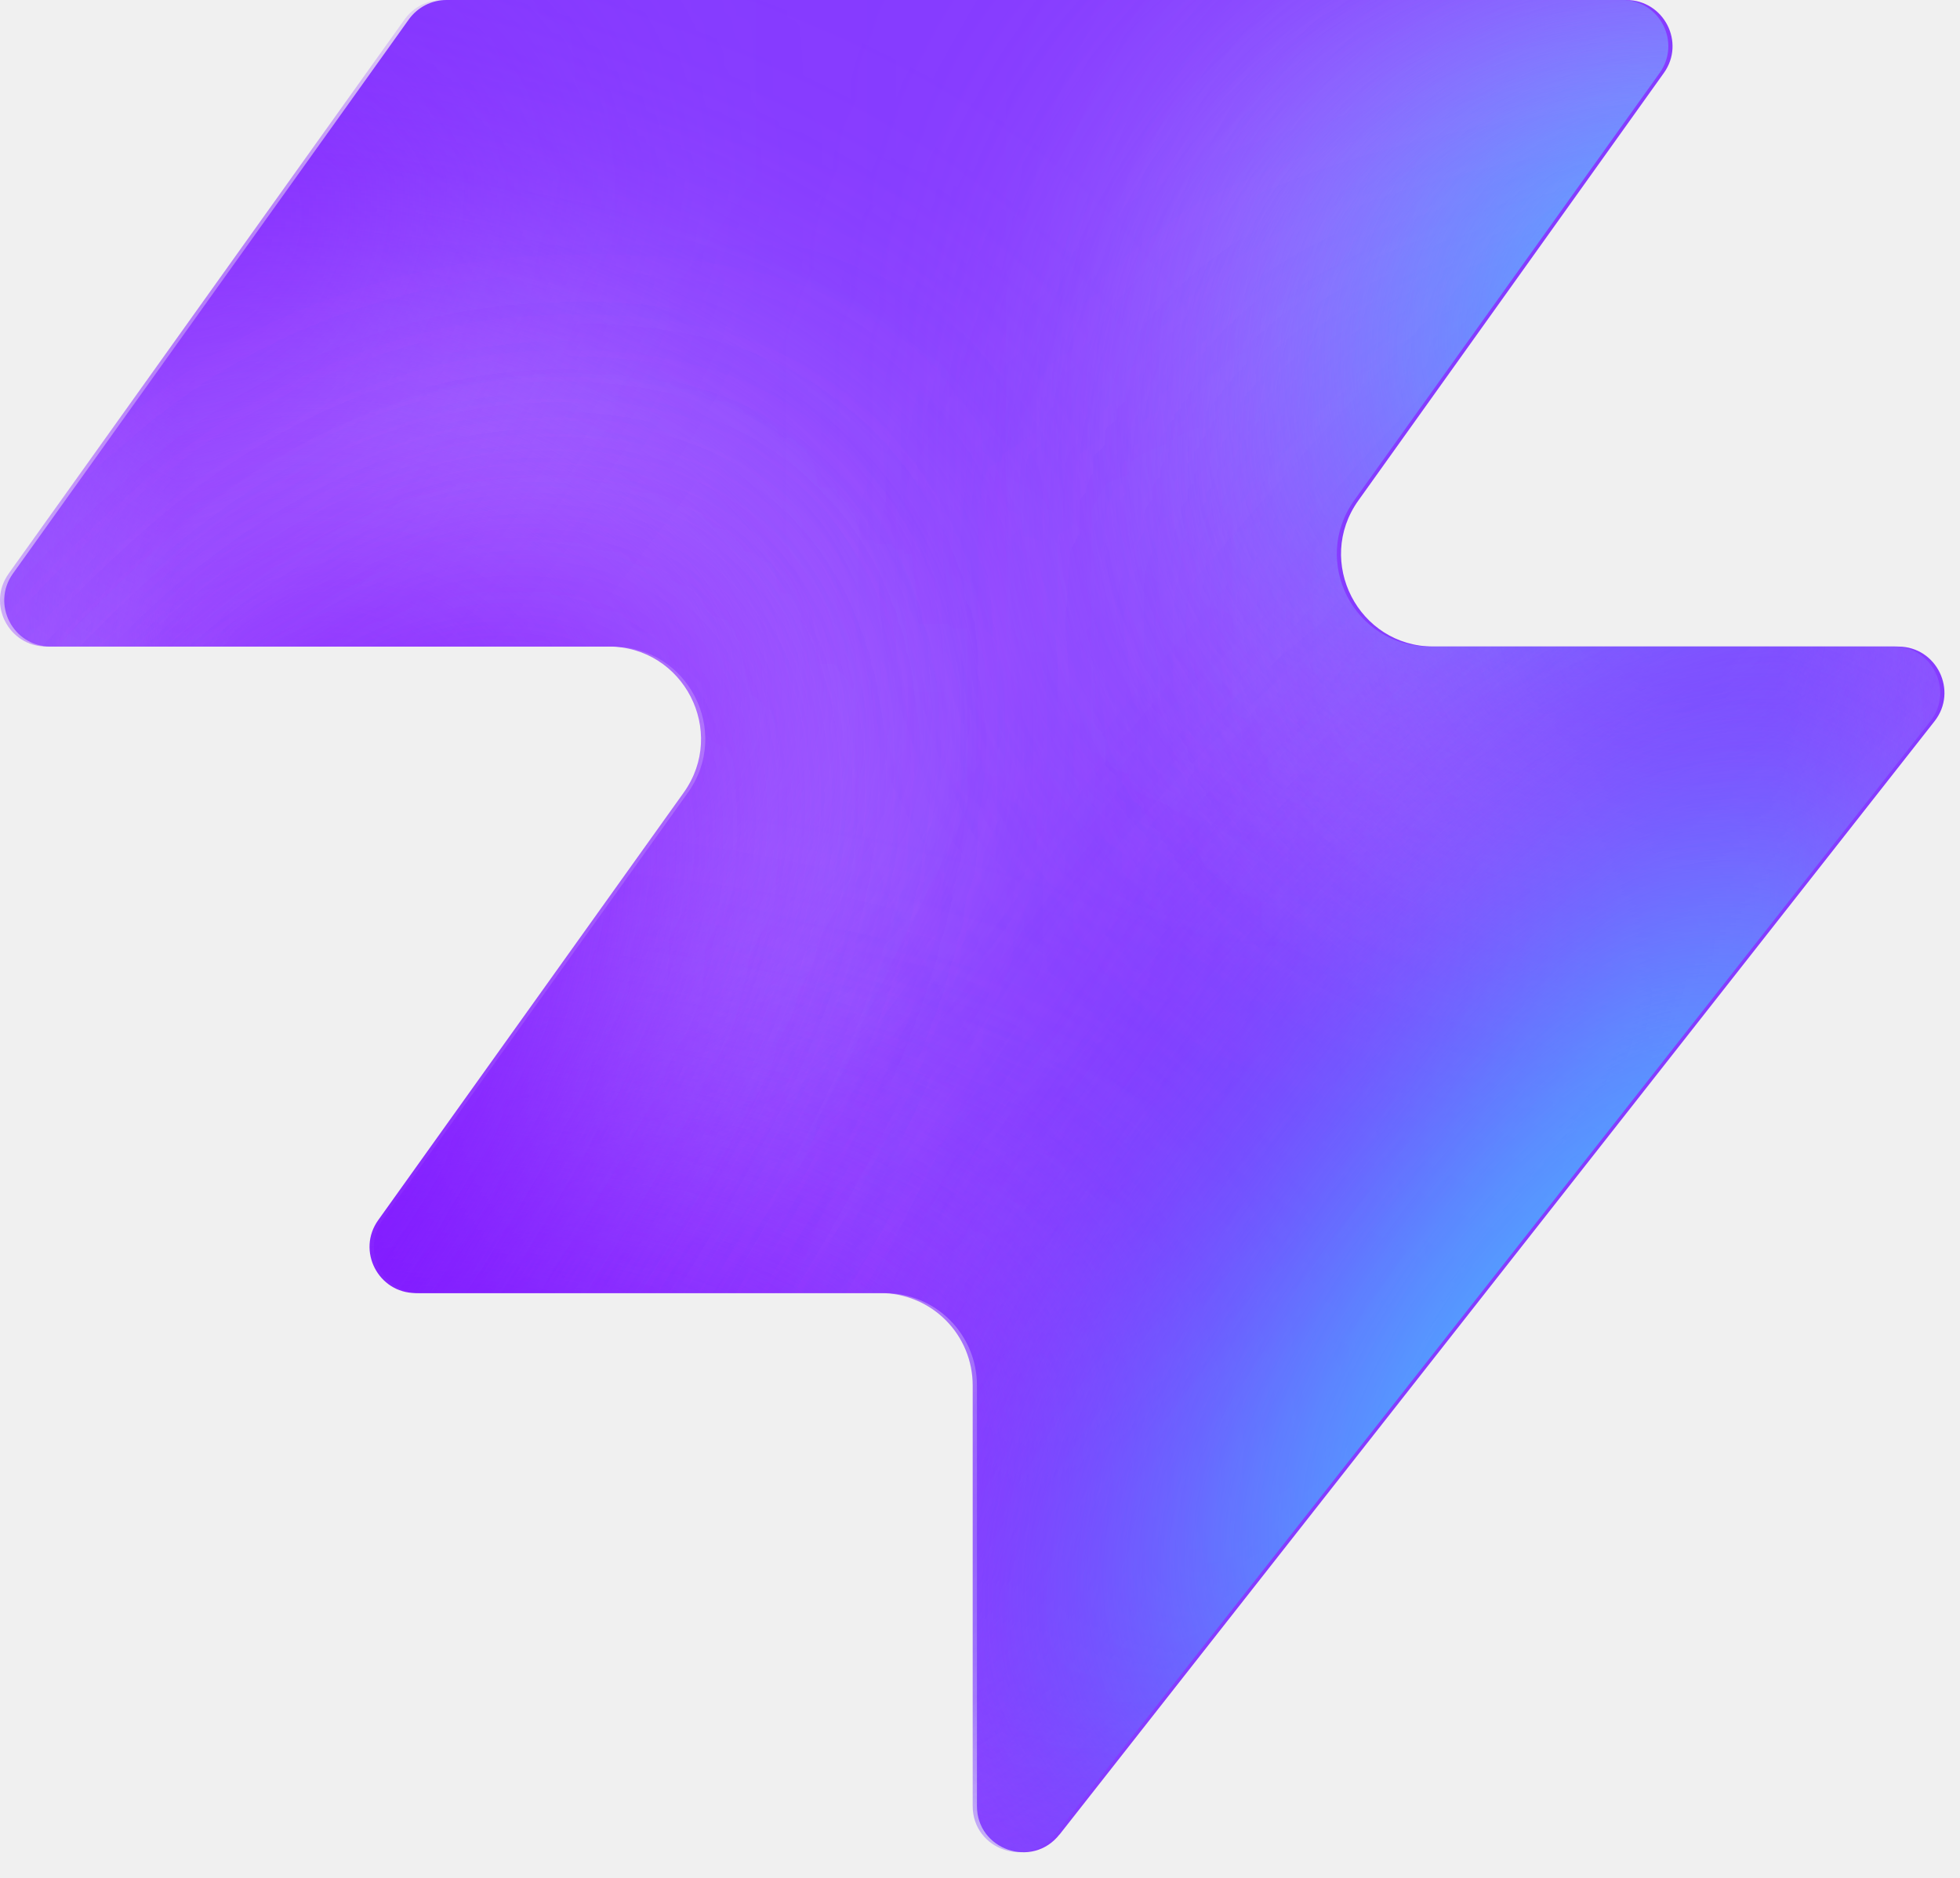
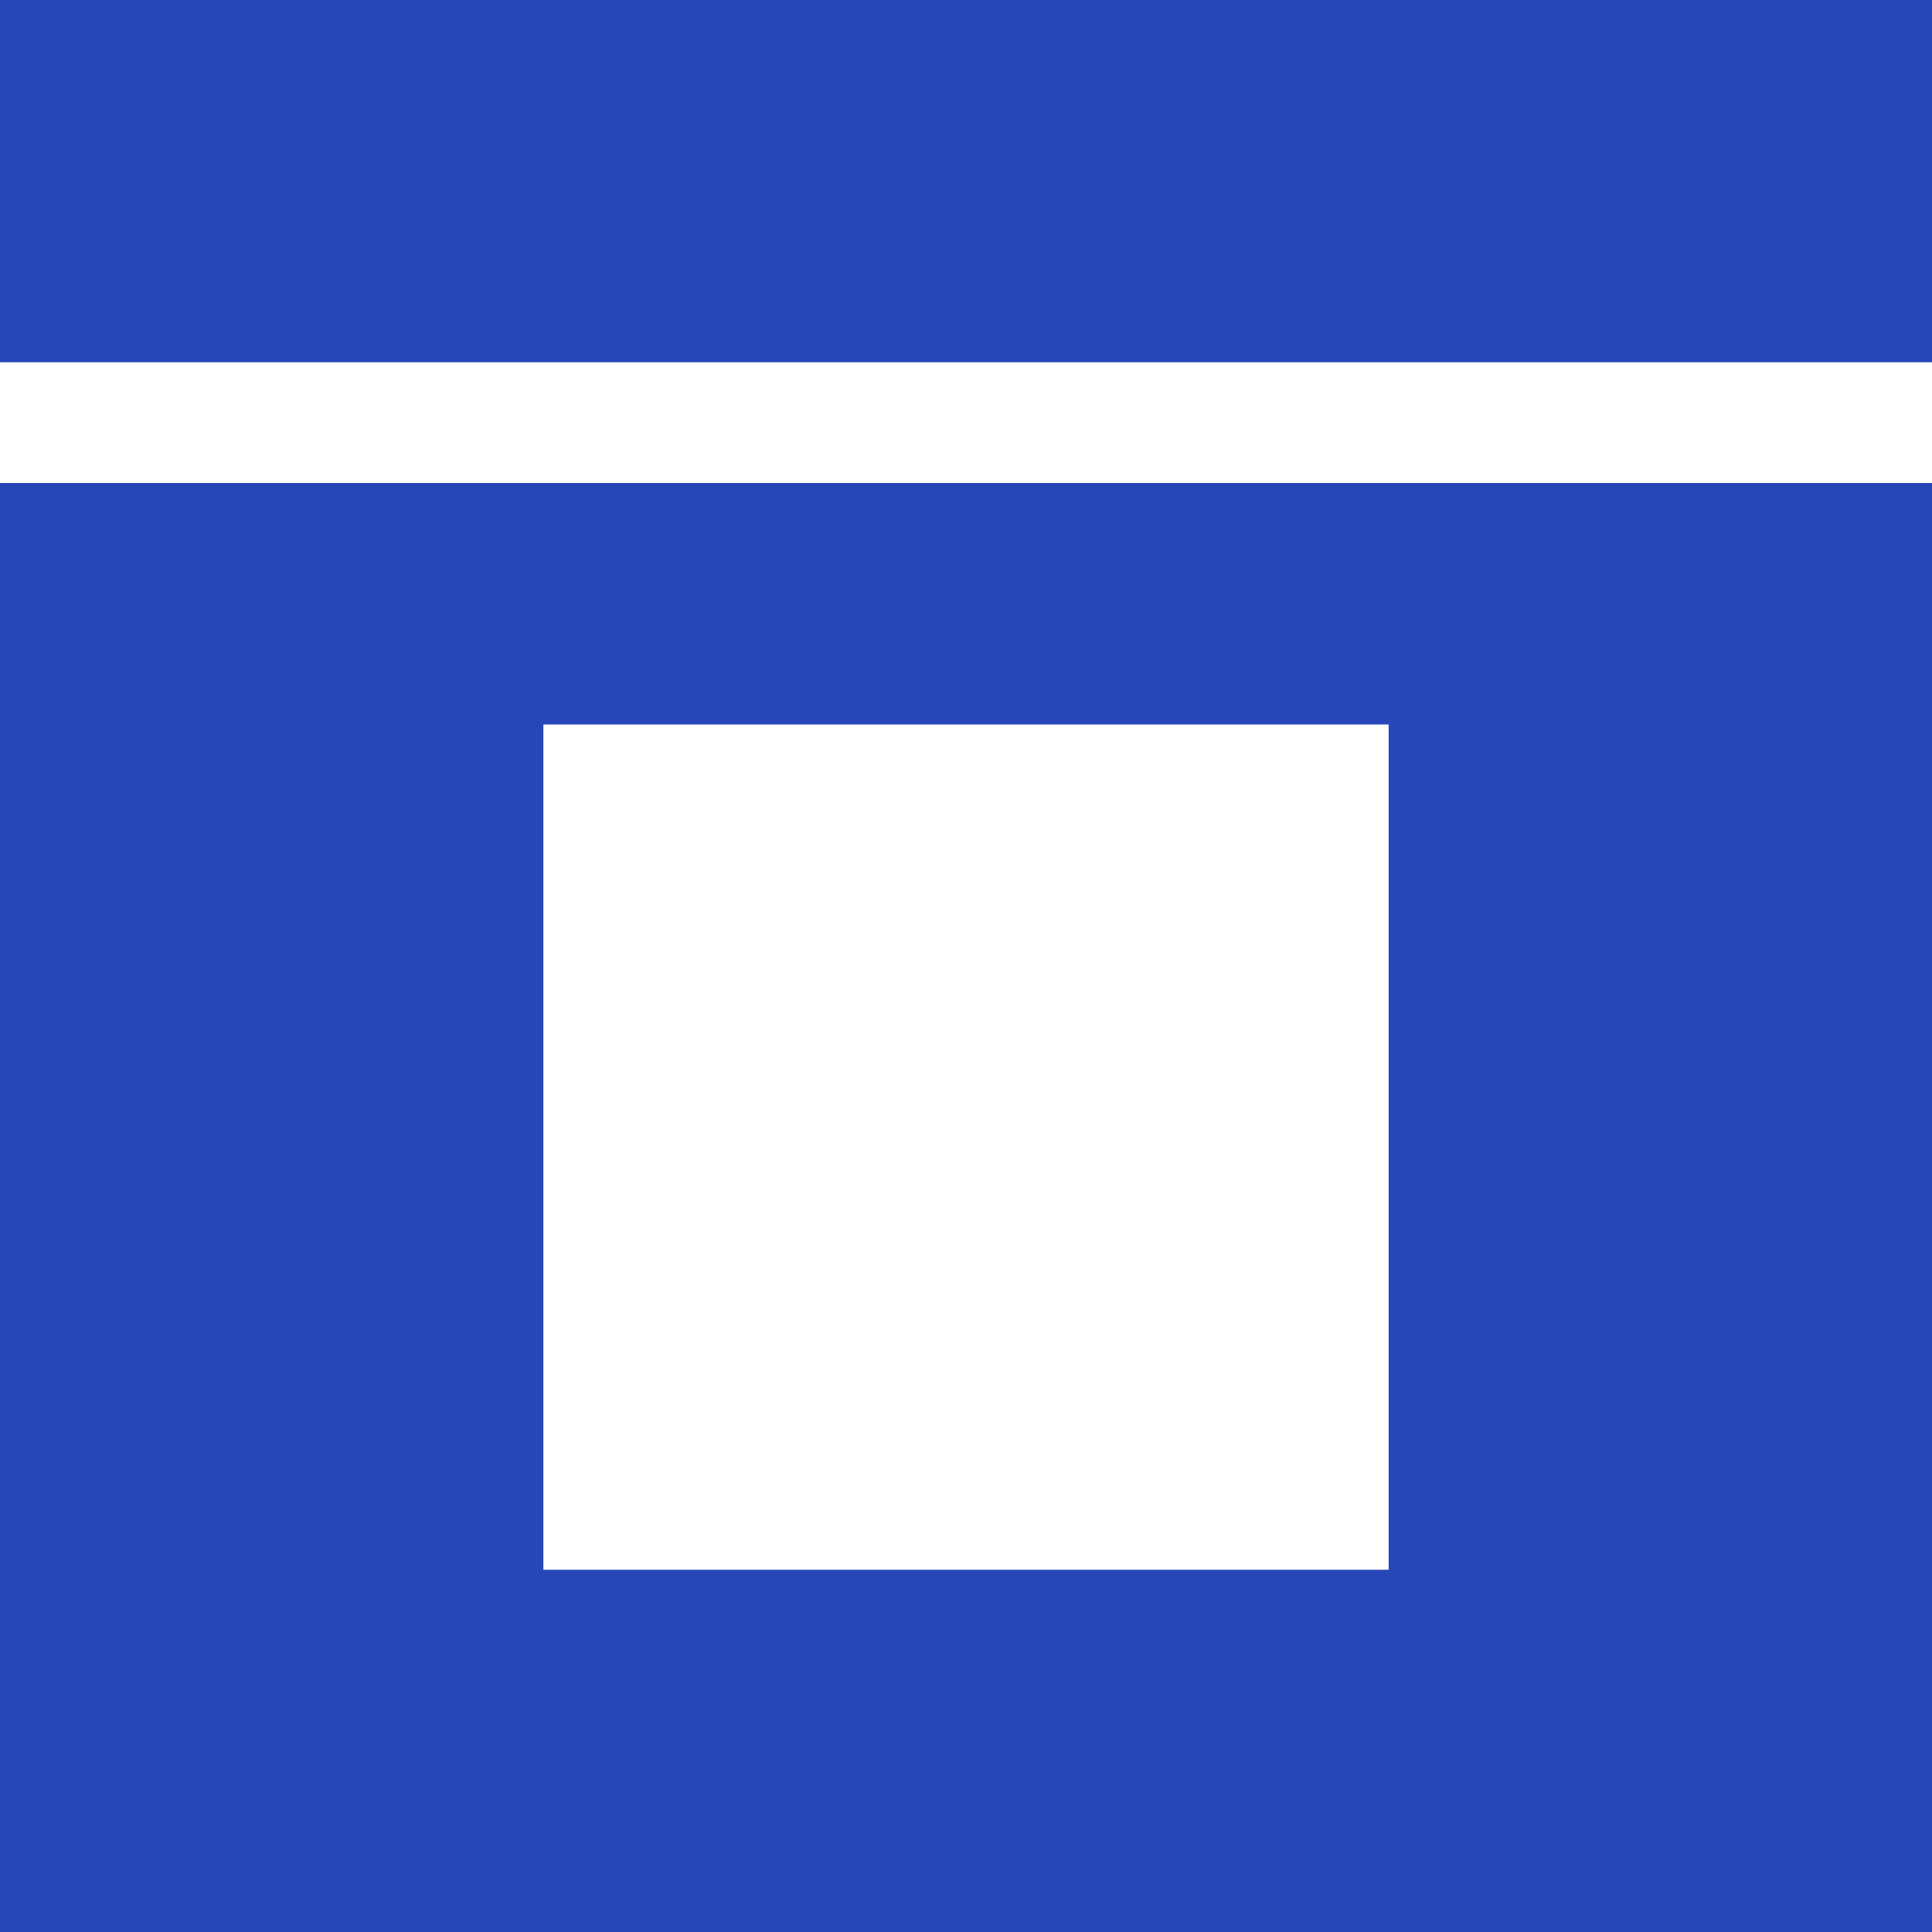
- <svg xmlns="http://www.w3.org/2000/svg" width="48" height="46" fill="none" viewBox="0 0 48 46">
-   <path fill="#863bff" d="M25.946 44.938c-.664.845-2.021.375-2.021-.698V33.937a2.26 2.26 0 0 0-2.262-2.262H10.287c-.92 0-1.456-1.04-.92-1.788l7.48-10.471c1.07-1.497 0-3.578-1.842-3.578H1.237c-.92 0-1.456-1.04-.92-1.788L10.013.474c.214-.297.556-.474.92-.474h28.894c.92 0 1.456 1.04.92 1.788l-7.48 10.471c-1.07 1.498 0 3.579 1.842 3.579h11.377c.943 0 1.473 1.088.89 1.83L25.947 44.94z" style="fill:#863bff;fill:color(display-p3 .525 .23 1);fill-opacity:1" />
-   <mask id="a" width="48" height="46" x="0" y="0" maskUnits="userSpaceOnUse" style="mask-type:alpha">
-     <path fill="#000" d="M25.842 44.938c-.664.844-2.021.375-2.021-.698V33.937a2.26 2.26 0 0 0-2.262-2.262H10.183c-.92 0-1.456-1.04-.92-1.788l7.48-10.471c1.07-1.498 0-3.579-1.842-3.579H1.133c-.92 0-1.456-1.04-.92-1.787L9.91.473c.214-.297.556-.474.92-.474h28.894c.92 0 1.456 1.04.92 1.788l-7.48 10.471c-1.07 1.498 0 3.578 1.842 3.578h11.377c.943 0 1.473 1.088.89 1.832L25.843 44.94z" style="fill:#000;fill-opacity:1" />
-   </mask>
-   <g mask="url(#a)">
-     <g filter="url(#b)">
-       <ellipse cx="5.508" cy="14.704" fill="#ede6ff" rx="5.508" ry="14.704" style="fill:#ede6ff;fill:color(display-p3 .927 .903 1);fill-opacity:1" transform="matrix(.00324 1 1 -.00324 -4.47 31.516)" />
-     </g>
-     <g filter="url(#c)">
-       <ellipse cx="10.399" cy="29.851" fill="#ede6ff" rx="10.399" ry="29.851" style="fill:#ede6ff;fill:color(display-p3 .927 .903 1);fill-opacity:1" transform="matrix(.00324 1 1 -.00324 -39.328 7.883)" />
-     </g>
-     <g filter="url(#d)">
-       <ellipse cx="5.508" cy="30.487" fill="#7e14ff" rx="5.508" ry="30.487" style="fill:#7e14ff;fill:color(display-p3 .492 .077 1);fill-opacity:1" transform="rotate(89.814 -25.913 -14.639)scale(1 -1)" />
-     </g>
-     <g filter="url(#e)">
-       <ellipse cx="5.508" cy="30.599" fill="#7e14ff" rx="5.508" ry="30.599" style="fill:#7e14ff;fill:color(display-p3 .492 .077 1);fill-opacity:1" transform="rotate(89.814 -32.644 -3.334)scale(1 -1)" />
-     </g>
-     <g filter="url(#f)">
-       <ellipse cx="5.508" cy="30.599" fill="#7e14ff" rx="5.508" ry="30.599" style="fill:#7e14ff;fill:color(display-p3 .492 .077 1);fill-opacity:1" transform="matrix(.00324 1 1 -.00324 -34.34 30.47)" />
-     </g>
-     <g filter="url(#g)">
-       <ellipse cx="14.072" cy="22.078" fill="#ede6ff" rx="14.072" ry="22.078" style="fill:#ede6ff;fill:color(display-p3 .927 .903 1);fill-opacity:1" transform="rotate(93.35 24.506 48.493)scale(-1 1)" />
-     </g>
-     <g filter="url(#h)">
-       <ellipse cx="3.47" cy="21.501" fill="#7e14ff" rx="3.47" ry="21.501" style="fill:#7e14ff;fill:color(display-p3 .492 .077 1);fill-opacity:1" transform="rotate(89.009 28.708 47.59)scale(-1 1)" />
-     </g>
-     <g filter="url(#i)">
-       <ellipse cx="3.47" cy="21.501" fill="#7e14ff" rx="3.47" ry="21.501" style="fill:#7e14ff;fill:color(display-p3 .492 .077 1);fill-opacity:1" transform="rotate(89.009 28.708 47.59)scale(-1 1)" />
-     </g>
-     <g filter="url(#j)">
-       <ellipse cx=".387" cy="8.972" fill="#7e14ff" rx="4.407" ry="29.108" style="fill:#7e14ff;fill:color(display-p3 .492 .077 1);fill-opacity:1" transform="rotate(39.51 .387 8.972)" />
-     </g>
-     <g filter="url(#k)">
-       <ellipse cx="47.523" cy="-6.092" fill="#7e14ff" rx="4.407" ry="29.108" style="fill:#7e14ff;fill:color(display-p3 .492 .077 1);fill-opacity:1" transform="rotate(37.892 47.523 -6.092)" />
-     </g>
-     <g filter="url(#l)">
-       <ellipse cx="41.412" cy="6.333" fill="#47bfff" rx="5.971" ry="9.665" style="fill:#47bfff;fill:color(display-p3 .28 .748 1);fill-opacity:1" transform="rotate(37.892 41.412 6.333)" />
-     </g>
-     <g filter="url(#m)">
-       <ellipse cx="-1.879" cy="38.332" fill="#7e14ff" rx="4.407" ry="29.108" style="fill:#7e14ff;fill:color(display-p3 .492 .077 1);fill-opacity:1" transform="rotate(37.892 -1.88 38.332)" />
-     </g>
-     <g filter="url(#n)">
-       <ellipse cx="-1.879" cy="38.332" fill="#7e14ff" rx="4.407" ry="29.108" style="fill:#7e14ff;fill:color(display-p3 .492 .077 1);fill-opacity:1" transform="rotate(37.892 -1.88 38.332)" />
-     </g>
-     <g filter="url(#o)">
-       <ellipse cx="35.651" cy="29.907" fill="#7e14ff" rx="4.407" ry="29.108" style="fill:#7e14ff;fill:color(display-p3 .492 .077 1);fill-opacity:1" transform="rotate(37.892 35.651 29.907)" />
-     </g>
-     <g filter="url(#p)">
-       <ellipse cx="38.418" cy="32.4" fill="#47bfff" rx="5.971" ry="15.297" style="fill:#47bfff;fill:color(display-p3 .28 .748 1);fill-opacity:1" transform="rotate(37.892 38.418 32.4)" />
-     </g>
-   </g>
-   <defs>
-     <filter id="b" width="60.045" height="41.654" x="-19.77" y="16.149" color-interpolation-filters="sRGB" filterUnits="userSpaceOnUse">
-       <feFlood flood-opacity="0" result="BackgroundImageFix" />
-       <feBlend in="SourceGraphic" in2="BackgroundImageFix" result="shape" />
-       <feGaussianBlur result="effect1_foregroundBlur_2002_17158" stdDeviation="7.659" />
-     </filter>
-     <filter id="c" width="90.34" height="51.437" x="-54.613" y="-7.533" color-interpolation-filters="sRGB" filterUnits="userSpaceOnUse">
-       <feFlood flood-opacity="0" result="BackgroundImageFix" />
-       <feBlend in="SourceGraphic" in2="BackgroundImageFix" result="shape" />
-       <feGaussianBlur result="effect1_foregroundBlur_2002_17158" stdDeviation="7.659" />
-     </filter>
-     <filter id="d" width="79.355" height="29.4" x="-49.64" y="2.03" color-interpolation-filters="sRGB" filterUnits="userSpaceOnUse">
-       <feFlood flood-opacity="0" result="BackgroundImageFix" />
-       <feBlend in="SourceGraphic" in2="BackgroundImageFix" result="shape" />
-       <feGaussianBlur result="effect1_foregroundBlur_2002_17158" stdDeviation="4.596" />
-     </filter>
-     <filter id="e" width="79.579" height="29.4" x="-45.045" y="20.029" color-interpolation-filters="sRGB" filterUnits="userSpaceOnUse">
-       <feFlood flood-opacity="0" result="BackgroundImageFix" />
-       <feBlend in="SourceGraphic" in2="BackgroundImageFix" result="shape" />
-       <feGaussianBlur result="effect1_foregroundBlur_2002_17158" stdDeviation="4.596" />
-     </filter>
-     <filter id="f" width="79.579" height="29.4" x="-43.513" y="21.178" color-interpolation-filters="sRGB" filterUnits="userSpaceOnUse">
-       <feFlood flood-opacity="0" result="BackgroundImageFix" />
-       <feBlend in="SourceGraphic" in2="BackgroundImageFix" result="shape" />
-       <feGaussianBlur result="effect1_foregroundBlur_2002_17158" stdDeviation="4.596" />
-     </filter>
-     <filter id="g" width="74.749" height="58.852" x="15.756" y="-17.901" color-interpolation-filters="sRGB" filterUnits="userSpaceOnUse">
-       <feFlood flood-opacity="0" result="BackgroundImageFix" />
-       <feBlend in="SourceGraphic" in2="BackgroundImageFix" result="shape" />
-       <feGaussianBlur result="effect1_foregroundBlur_2002_17158" stdDeviation="7.659" />
-     </filter>
-     <filter id="h" width="61.377" height="25.362" x="23.548" y="2.284" color-interpolation-filters="sRGB" filterUnits="userSpaceOnUse">
-       <feFlood flood-opacity="0" result="BackgroundImageFix" />
-       <feBlend in="SourceGraphic" in2="BackgroundImageFix" result="shape" />
-       <feGaussianBlur result="effect1_foregroundBlur_2002_17158" stdDeviation="4.596" />
-     </filter>
-     <filter id="i" width="61.377" height="25.362" x="23.548" y="2.284" color-interpolation-filters="sRGB" filterUnits="userSpaceOnUse">
-       <feFlood flood-opacity="0" result="BackgroundImageFix" />
-       <feBlend in="SourceGraphic" in2="BackgroundImageFix" result="shape" />
-       <feGaussianBlur result="effect1_foregroundBlur_2002_17158" stdDeviation="4.596" />
-     </filter>
-     <filter id="j" width="56.045" height="63.649" x="-27.636" y="-22.853" color-interpolation-filters="sRGB" filterUnits="userSpaceOnUse">
-       <feFlood flood-opacity="0" result="BackgroundImageFix" />
-       <feBlend in="SourceGraphic" in2="BackgroundImageFix" result="shape" />
-       <feGaussianBlur result="effect1_foregroundBlur_2002_17158" stdDeviation="4.596" />
-     </filter>
-     <filter id="k" width="54.814" height="64.646" x="20.116" y="-38.415" color-interpolation-filters="sRGB" filterUnits="userSpaceOnUse">
-       <feFlood flood-opacity="0" result="BackgroundImageFix" />
-       <feBlend in="SourceGraphic" in2="BackgroundImageFix" result="shape" />
-       <feGaussianBlur result="effect1_foregroundBlur_2002_17158" stdDeviation="4.596" />
-     </filter>
-     <filter id="l" width="33.541" height="35.313" x="24.641" y="-11.323" color-interpolation-filters="sRGB" filterUnits="userSpaceOnUse">
-       <feFlood flood-opacity="0" result="BackgroundImageFix" />
-       <feBlend in="SourceGraphic" in2="BackgroundImageFix" result="shape" />
-       <feGaussianBlur result="effect1_foregroundBlur_2002_17158" stdDeviation="4.596" />
-     </filter>
-     <filter id="m" width="54.814" height="64.646" x="-29.286" y="6.009" color-interpolation-filters="sRGB" filterUnits="userSpaceOnUse">
-       <feFlood flood-opacity="0" result="BackgroundImageFix" />
-       <feBlend in="SourceGraphic" in2="BackgroundImageFix" result="shape" />
-       <feGaussianBlur result="effect1_foregroundBlur_2002_17158" stdDeviation="4.596" />
-     </filter>
-     <filter id="n" width="54.814" height="64.646" x="-29.286" y="6.009" color-interpolation-filters="sRGB" filterUnits="userSpaceOnUse">
-       <feFlood flood-opacity="0" result="BackgroundImageFix" />
-       <feBlend in="SourceGraphic" in2="BackgroundImageFix" result="shape" />
-       <feGaussianBlur result="effect1_foregroundBlur_2002_17158" stdDeviation="4.596" />
-     </filter>
-     <filter id="o" width="54.814" height="64.646" x="8.244" y="-2.416" color-interpolation-filters="sRGB" filterUnits="userSpaceOnUse">
-       <feFlood flood-opacity="0" result="BackgroundImageFix" />
-       <feBlend in="SourceGraphic" in2="BackgroundImageFix" result="shape" />
-       <feGaussianBlur result="effect1_foregroundBlur_2002_17158" stdDeviation="4.596" />
-     </filter>
-     <filter id="p" width="39.409" height="43.623" x="18.713" y="10.588" color-interpolation-filters="sRGB" filterUnits="userSpaceOnUse">
-       <feFlood flood-opacity="0" result="BackgroundImageFix" />
-       <feBlend in="SourceGraphic" in2="BackgroundImageFix" result="shape" />
-       <feGaussianBlur result="effect1_foregroundBlur_2002_17158" stdDeviation="4.596" />
-     </filter>
-   </defs>
+ <svg xmlns="http://www.w3.org/2000/svg" viewBox="0 0 32 32">
+   <rect width="32" height="32" fill="#2747B8" />
+   <rect x="0" y="6" width="32" height="2" fill="#fff" />
+   <rect x="9" y="12" width="14" height="14" fill="#fff" />
</svg>
